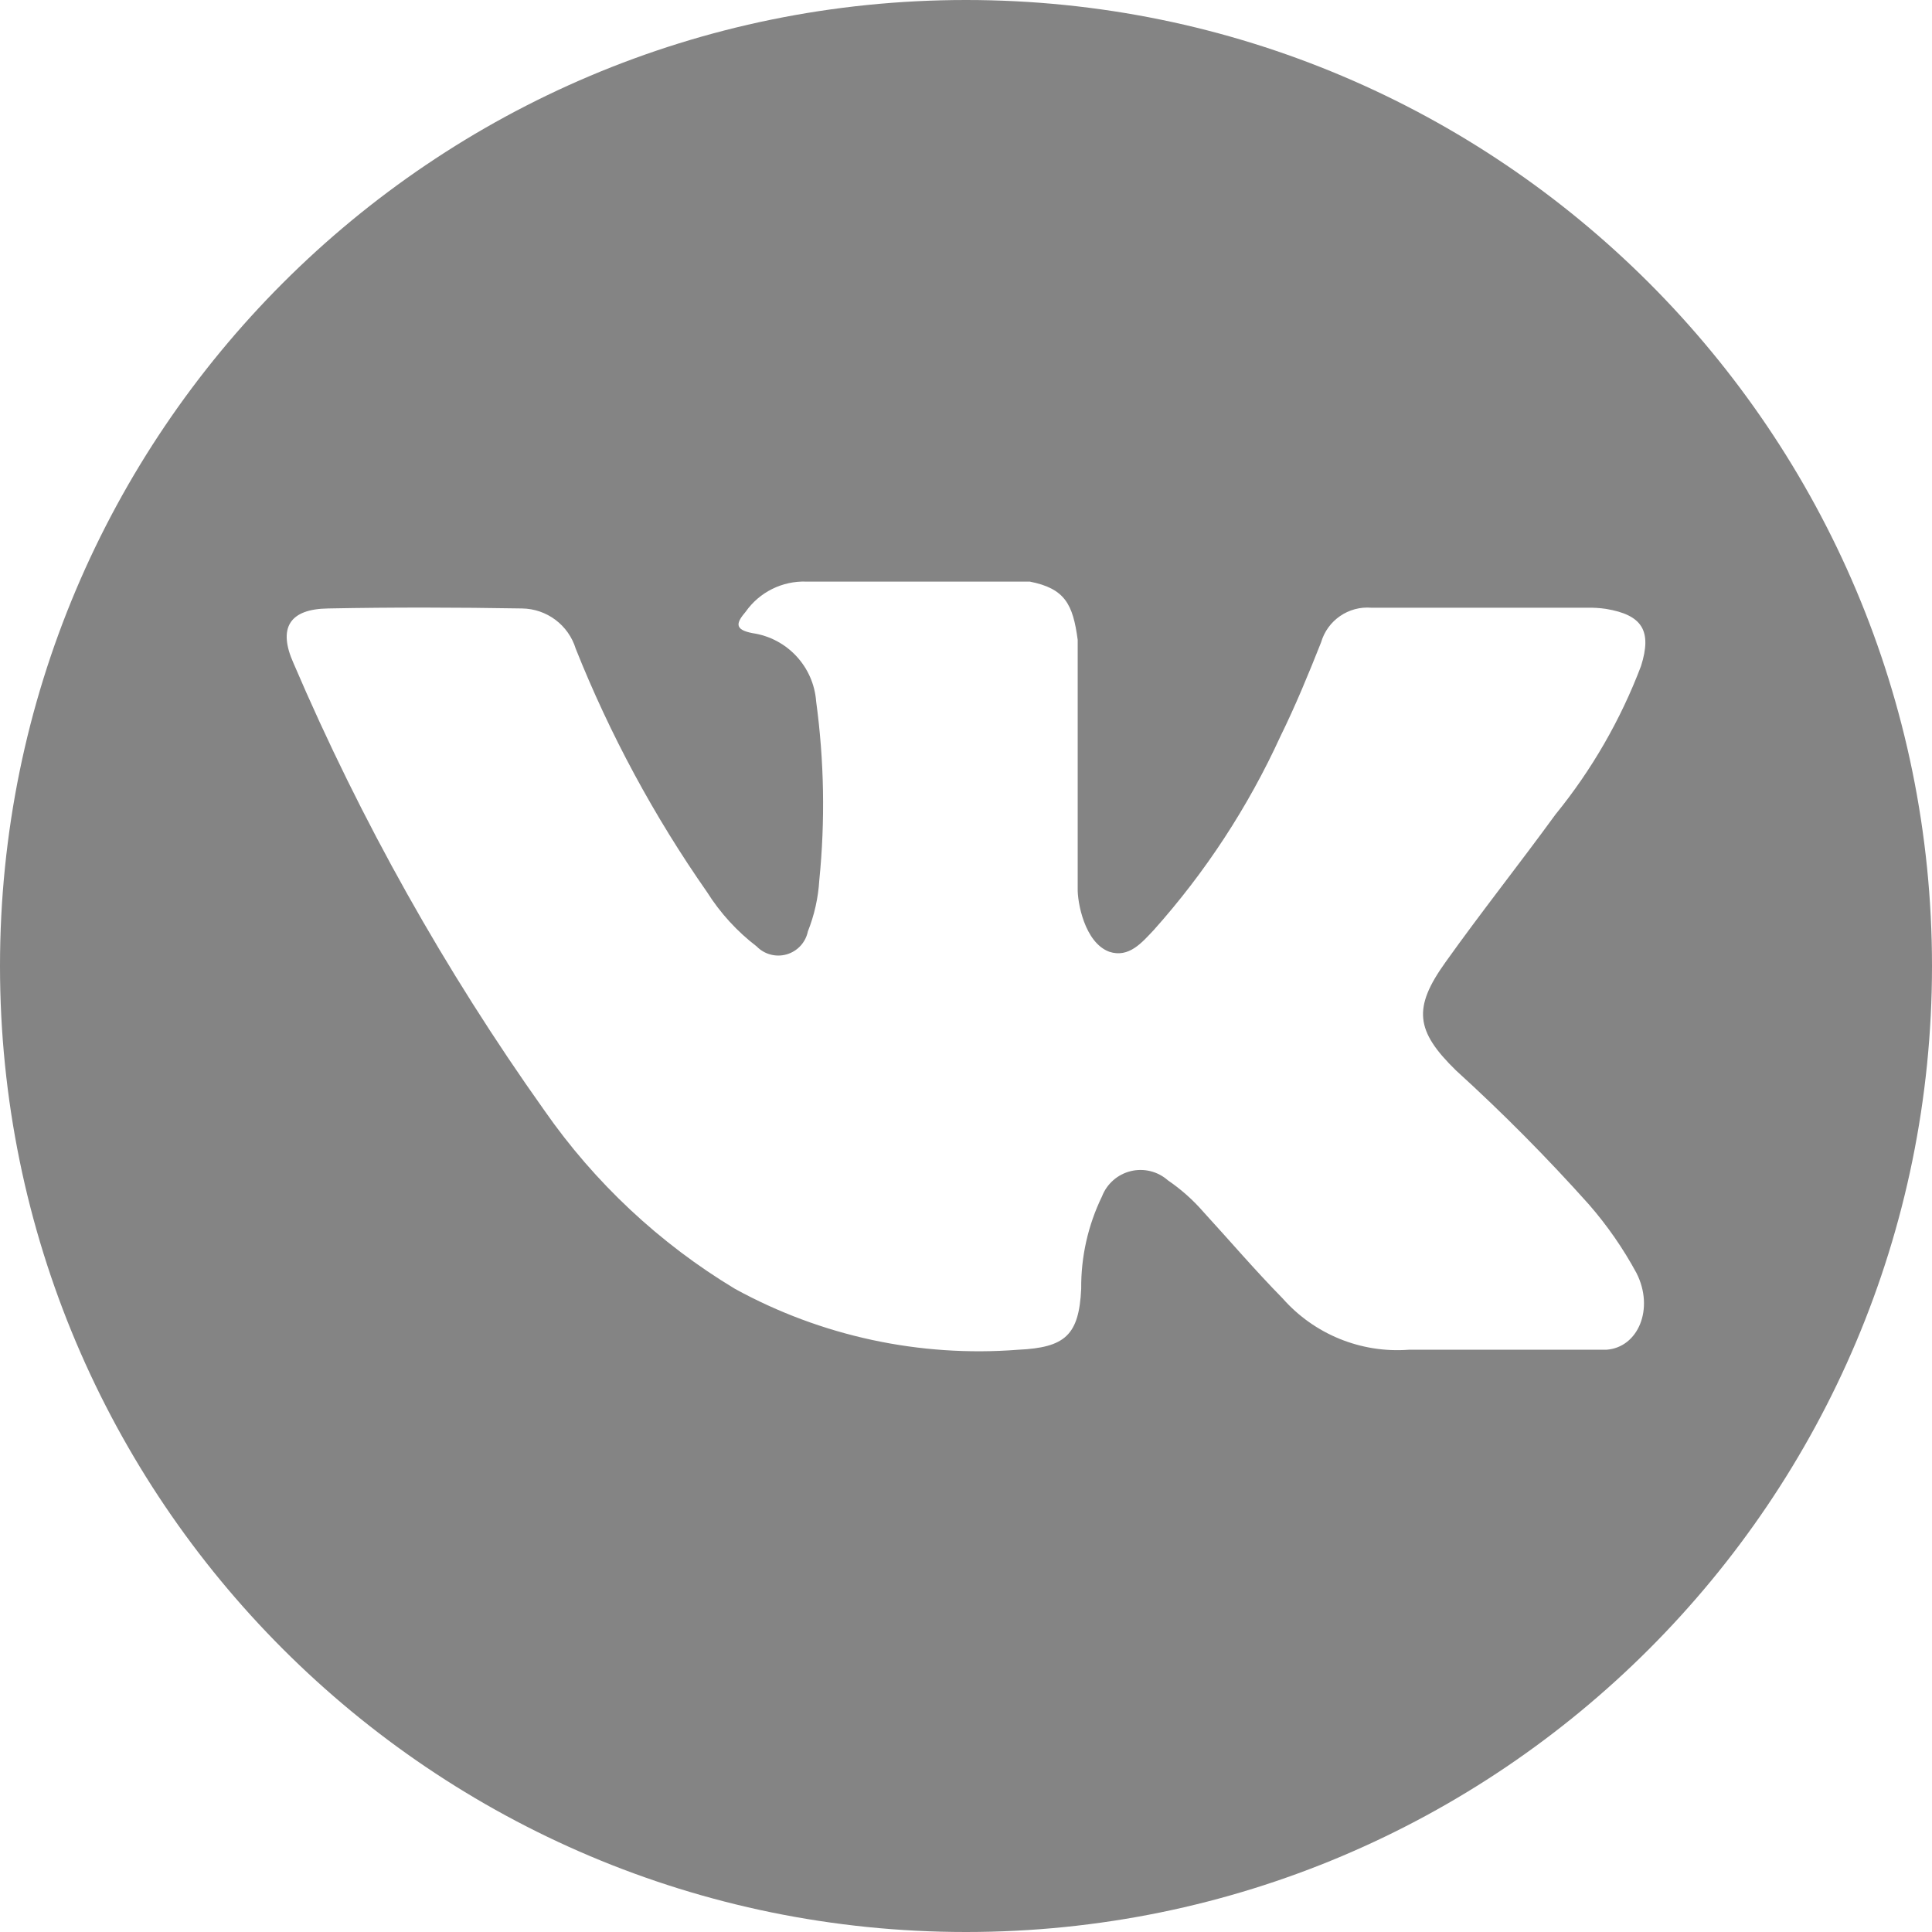
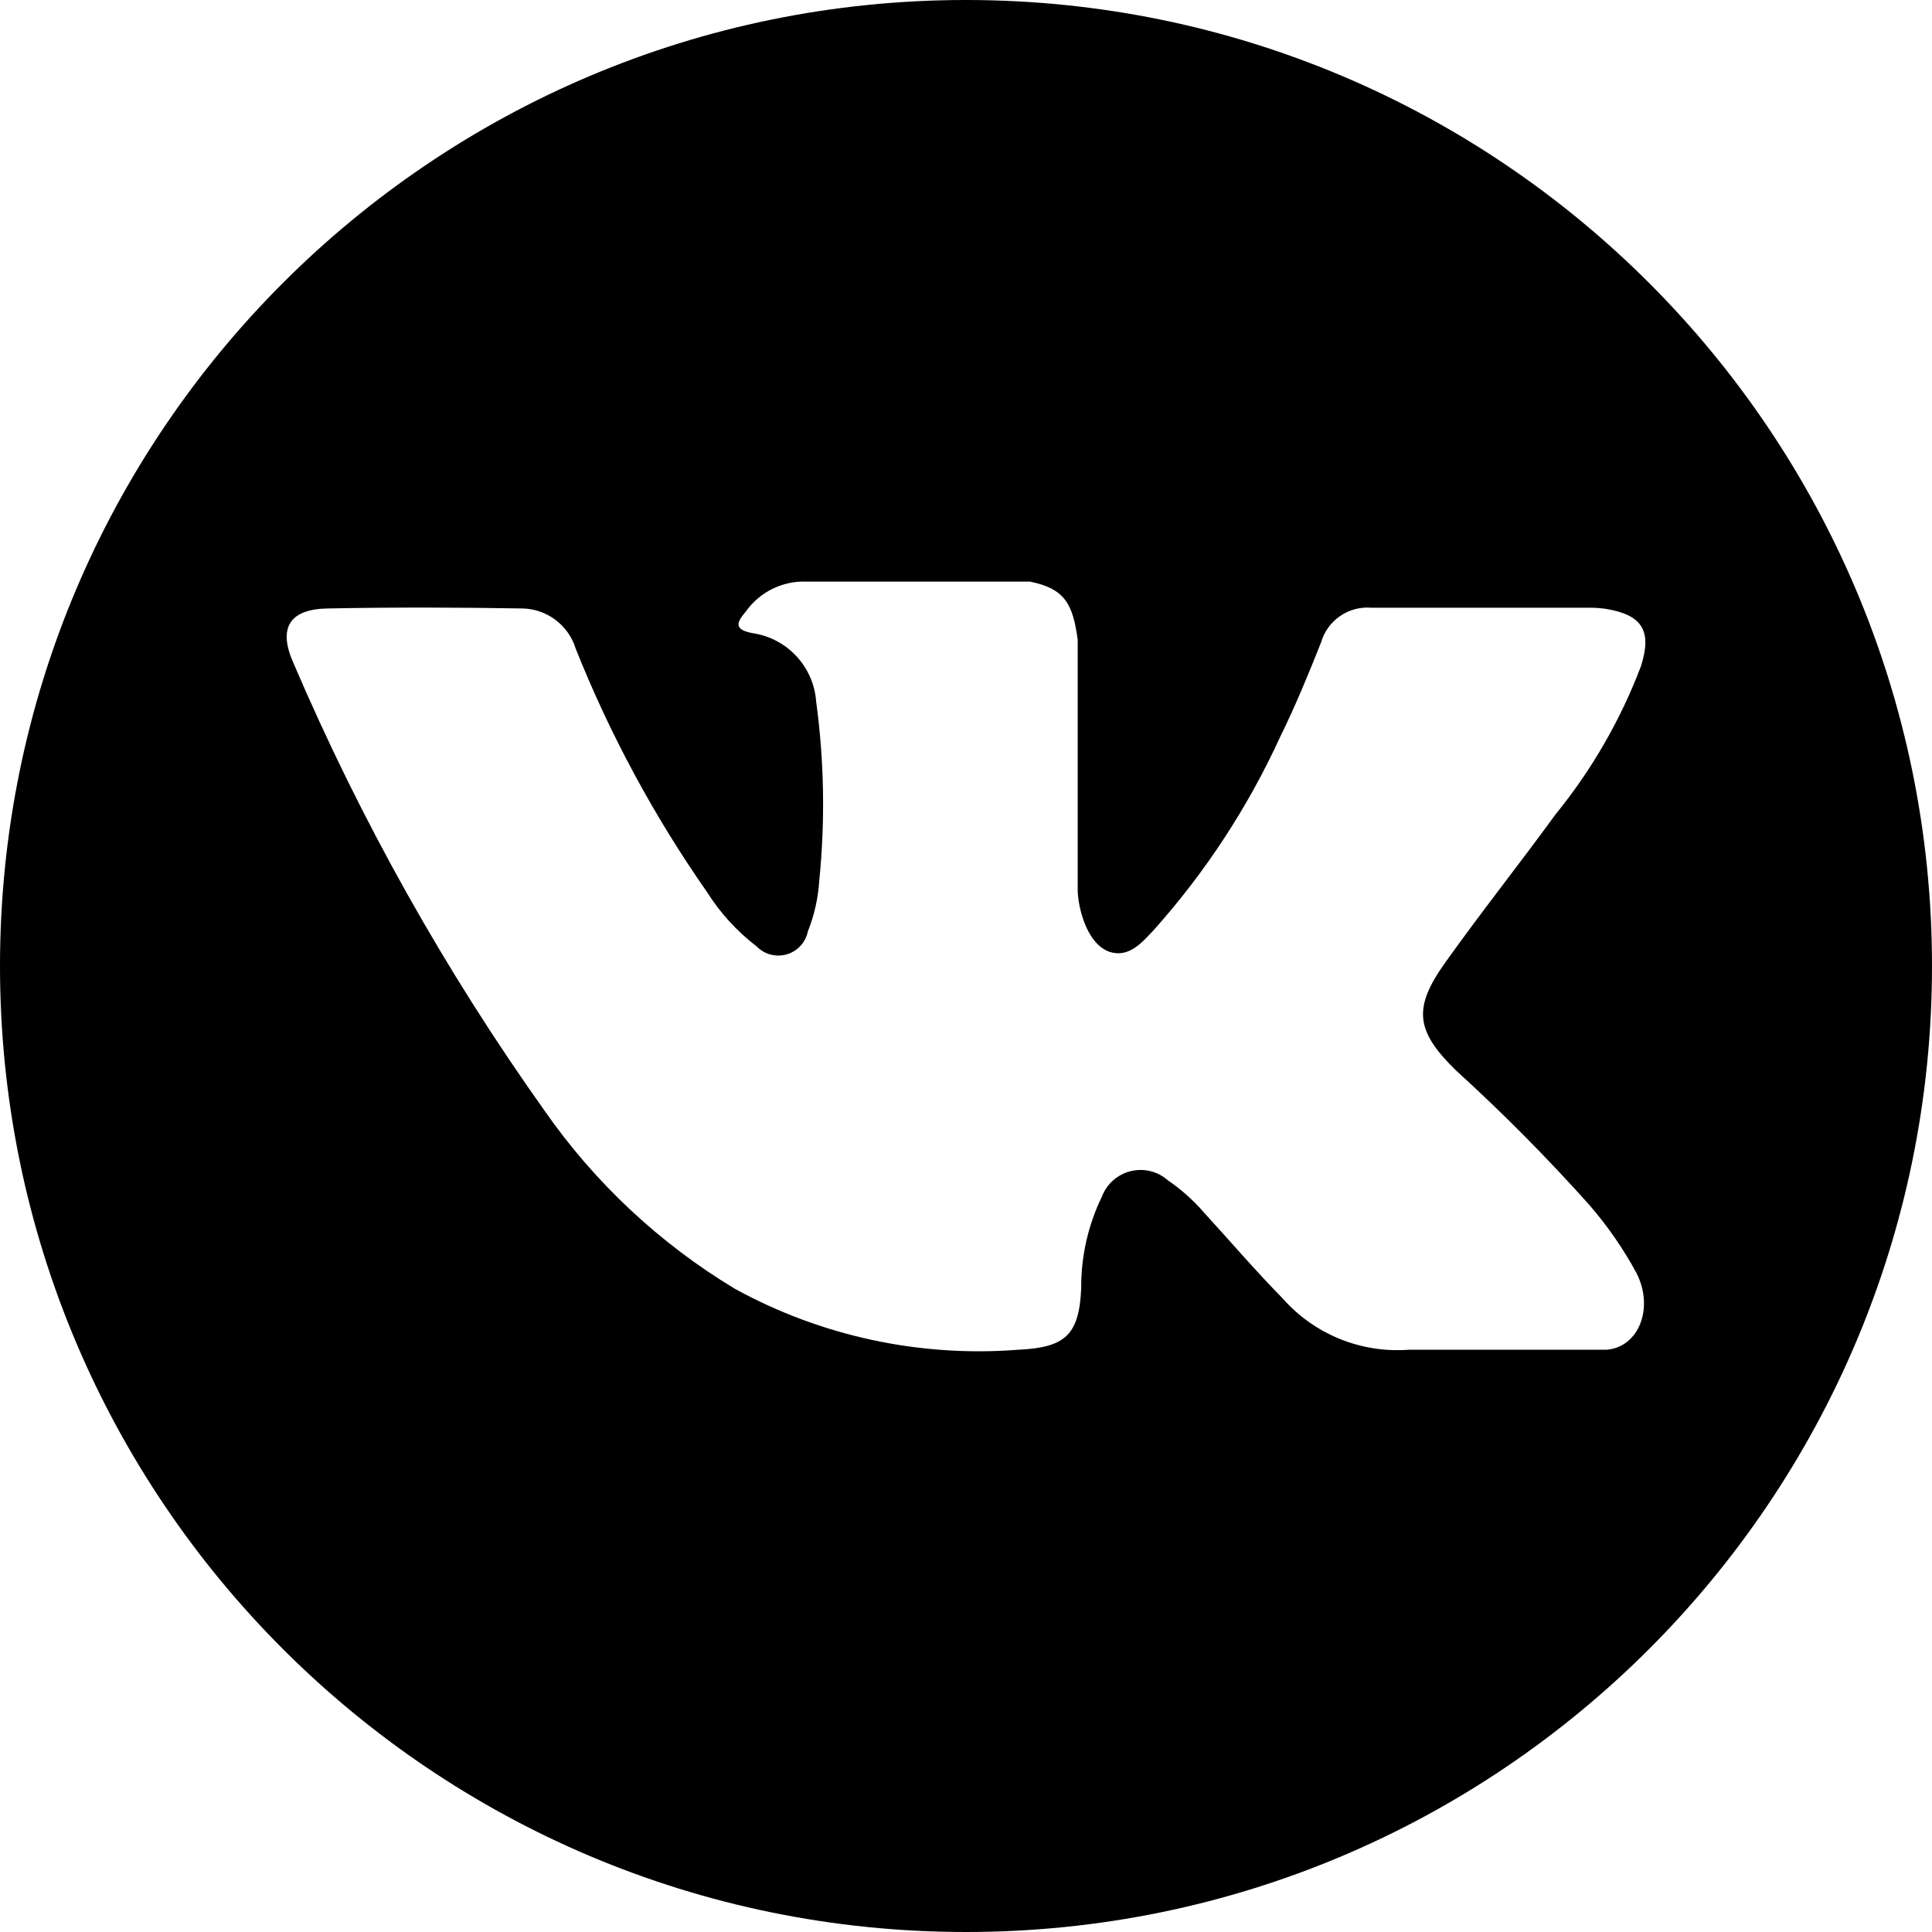
<svg xmlns="http://www.w3.org/2000/svg" id="social" width="32" height="32" viewBox="0 0 32 32">
-   <path id="Path_2411" data-name="Path 2411" d="M16,0A16,16,0,1,0,32,16,16,16,0,0,0,16,0Zm8.116,17.73a30.424,30.424,0,0,1,2.2,2.218,6.282,6.282,0,0,1,.789,1.137c.3.59.029,1.236-.5,1.271H23.333a2.533,2.533,0,0,1-2.088-.85c-.453-.461-.874-.954-1.311-1.431a3.065,3.065,0,0,0-.59-.525.684.684,0,0,0-1.091.265,3.434,3.434,0,0,0-.345,1.53c-.036.773-.269.975-1.044,1.011a8.394,8.394,0,0,1-4.691-1.009,10.354,10.354,0,0,1-3.156-2.954,39.819,39.819,0,0,1-4.155-7.407c-.262-.584-.07-.9.574-.908,1.07-.021,2.14-.018,3.209,0a.943.943,0,0,1,.891.667,19.917,19.917,0,0,0,2.175,4.031,3.446,3.446,0,0,0,.822.9.5.5,0,0,0,.848-.249,2.749,2.749,0,0,0,.189-.846,12.634,12.634,0,0,0-.052-2.963,1.236,1.236,0,0,0-1.053-1.131c-.313-.059-.267-.175-.115-.354a1.179,1.179,0,0,1,1.006-.5h3.7c.584.115.715.376.794.964l0,4.116c-.007.228.114.9.523,1.051.327.108.543-.155.739-.362A12.8,12.8,0,0,0,21.206,12.2c.25-.508.466-1.033.675-1.56a.8.8,0,0,1,.837-.574l3.566,0a1.855,1.855,0,0,1,.316.019c.6.1.766.361.58.948a8.886,8.886,0,0,1-1.417,2.458c-.6.824-1.231,1.618-1.821,2.446C23.4,16.693,23.443,17.074,24.116,17.73Z" fill="#848484" />
+   <path id="Path_2411" data-name="Path 2411" d="M16,0A16,16,0,1,0,32,16,16,16,0,0,0,16,0Zm8.116,17.73a30.424,30.424,0,0,1,2.2,2.218,6.282,6.282,0,0,1,.789,1.137c.3.59.029,1.236-.5,1.271H23.333a2.533,2.533,0,0,1-2.088-.85c-.453-.461-.874-.954-1.311-1.431a3.065,3.065,0,0,0-.59-.525.684.684,0,0,0-1.091.265,3.434,3.434,0,0,0-.345,1.53c-.036.773-.269.975-1.044,1.011a8.394,8.394,0,0,1-4.691-1.009,10.354,10.354,0,0,1-3.156-2.954,39.819,39.819,0,0,1-4.155-7.407c-.262-.584-.07-.9.574-.908,1.07-.021,2.14-.018,3.209,0a.943.943,0,0,1,.891.667,19.917,19.917,0,0,0,2.175,4.031,3.446,3.446,0,0,0,.822.9.5.5,0,0,0,.848-.249,2.749,2.749,0,0,0,.189-.846,12.634,12.634,0,0,0-.052-2.963,1.236,1.236,0,0,0-1.053-1.131c-.313-.059-.267-.175-.115-.354a1.179,1.179,0,0,1,1.006-.5h3.7c.584.115.715.376.794.964l0,4.116c-.007.228.114.9.523,1.051.327.108.543-.155.739-.362A12.8,12.8,0,0,0,21.206,12.2c.25-.508.466-1.033.675-1.56a.8.8,0,0,1,.837-.574l3.566,0a1.855,1.855,0,0,1,.316.019c.6.1.766.361.58.948a8.886,8.886,0,0,1-1.417,2.458c-.6.824-1.231,1.618-1.821,2.446C23.4,16.693,23.443,17.074,24.116,17.73Z" />
</svg>
